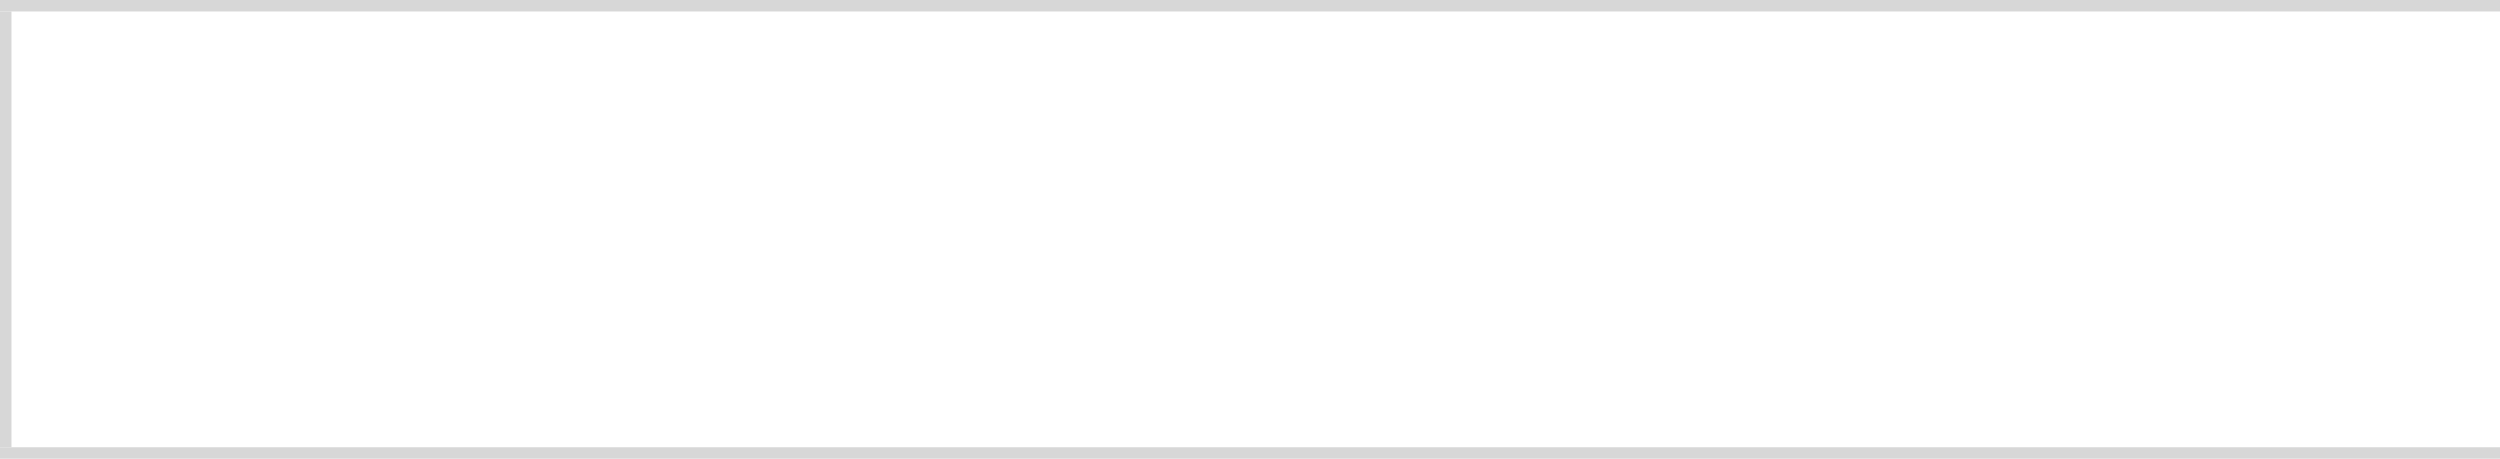
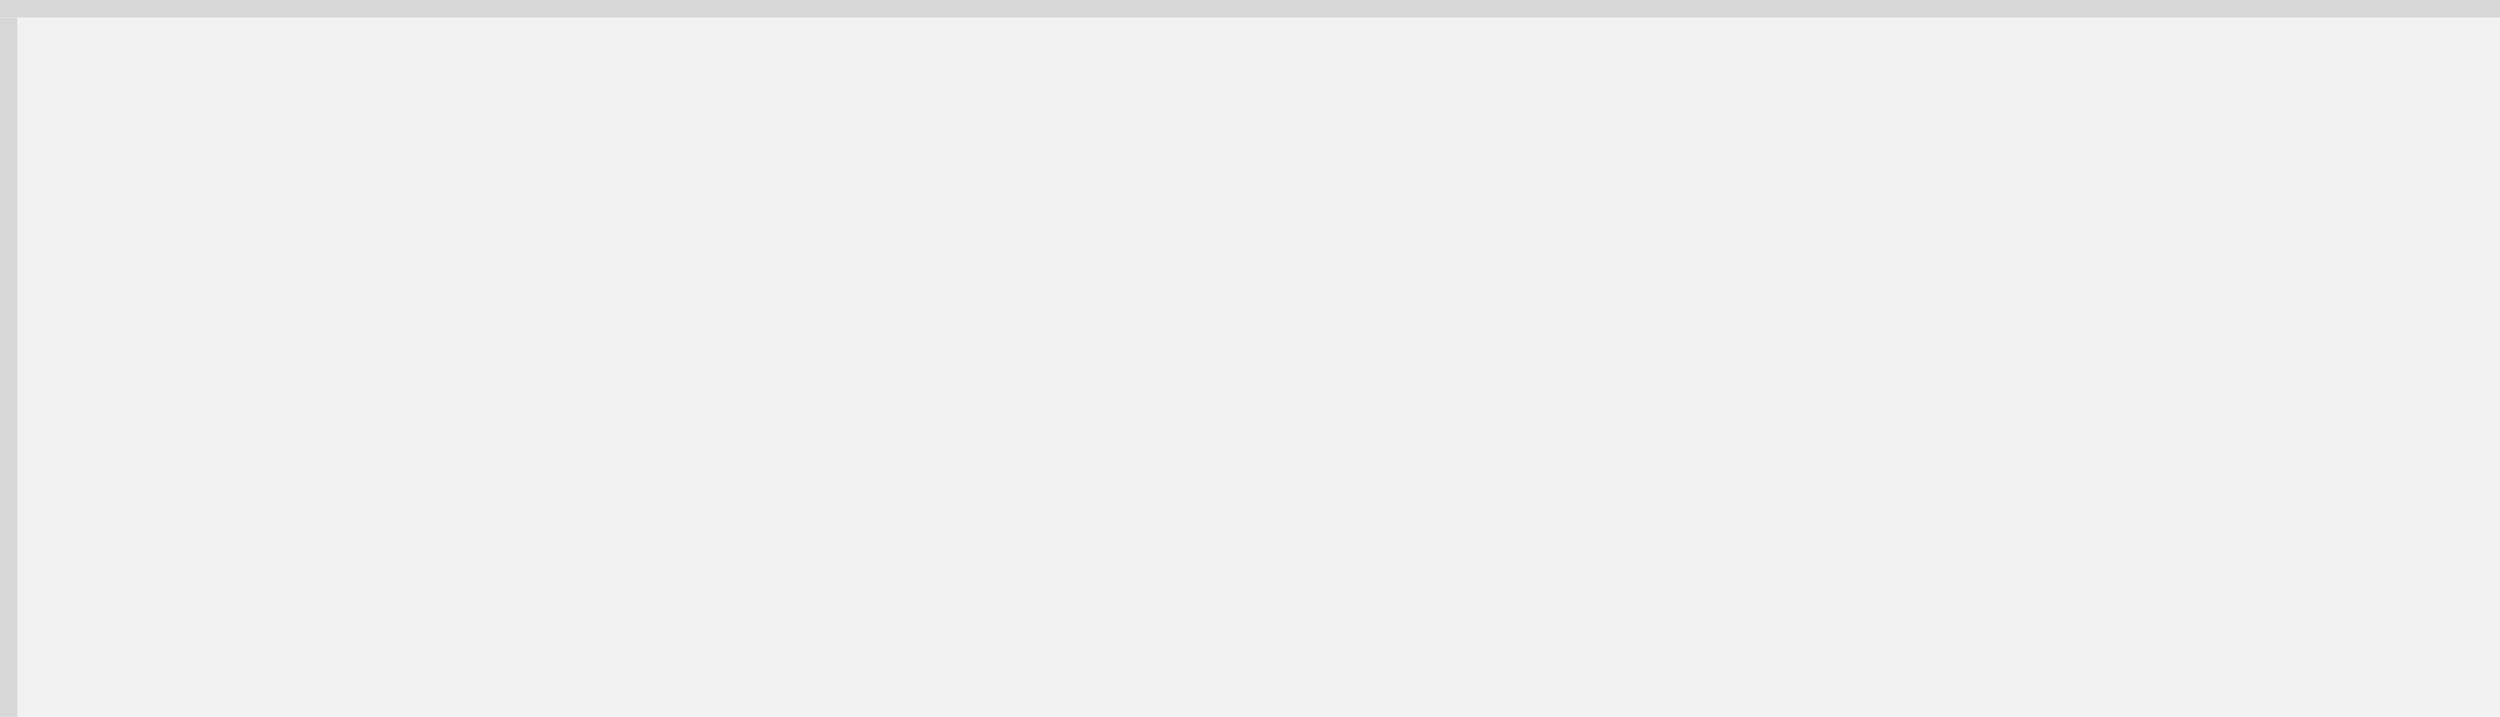
- <svg xmlns="http://www.w3.org/2000/svg" version="1.1" width="218px" height="40px" viewBox="225 120 218 40">
-   <path d="M 1 1  L 218 1  L 218 39  L 1 39  L 1 1  Z " fill-rule="nonzero" fill="rgba(255, 255, 255, 1)" stroke="none" transform="matrix(1 0 0 1 225 120 )" class="fill" />
-   <path d="M 0.5 1  L 0.5 39  " stroke-width="1" stroke-dasharray="0" stroke="rgba(215, 215, 215, 1)" fill="none" transform="matrix(1 0 0 1 225 120 )" class="stroke" />
-   <path d="M 0 0.5  L 218 0.5  " stroke-width="1" stroke-dasharray="0" stroke="rgba(215, 215, 215, 1)" fill="none" transform="matrix(1 0 0 1 225 120 )" class="stroke" />
-   <path d="M 0 39.5  L 218 39.5  " stroke-width="1" stroke-dasharray="0" stroke="rgba(215, 215, 215, 1)" fill="none" transform="matrix(1 0 0 1 225 120 )" class="stroke" />
+ <svg xmlns="http://www.w3.org/2000/svg" version="1.1" width="143px" height="41px" viewBox="0 205 143 41">
+   <path d="M 1 1  L 143 1  L 143 41  L 1 41  L 1 1  Z " fill-rule="nonzero" fill="rgba(242, 242, 242, 1)" stroke="none" transform="matrix(1 0 0 1 0 205 )" class="fill" />
+   <path d="M 0.5 1  L 0.5 41  " stroke-width="1" stroke-dasharray="0" stroke="rgba(215, 215, 215, 1)" fill="none" transform="matrix(1 0 0 1 0 205 )" class="stroke" />
+   <path d="M 0 0.5  L 143 0.5  " stroke-width="1" stroke-dasharray="0" stroke="rgba(215, 215, 215, 1)" fill="none" transform="matrix(1 0 0 1 0 205 )" class="stroke" />
</svg>
